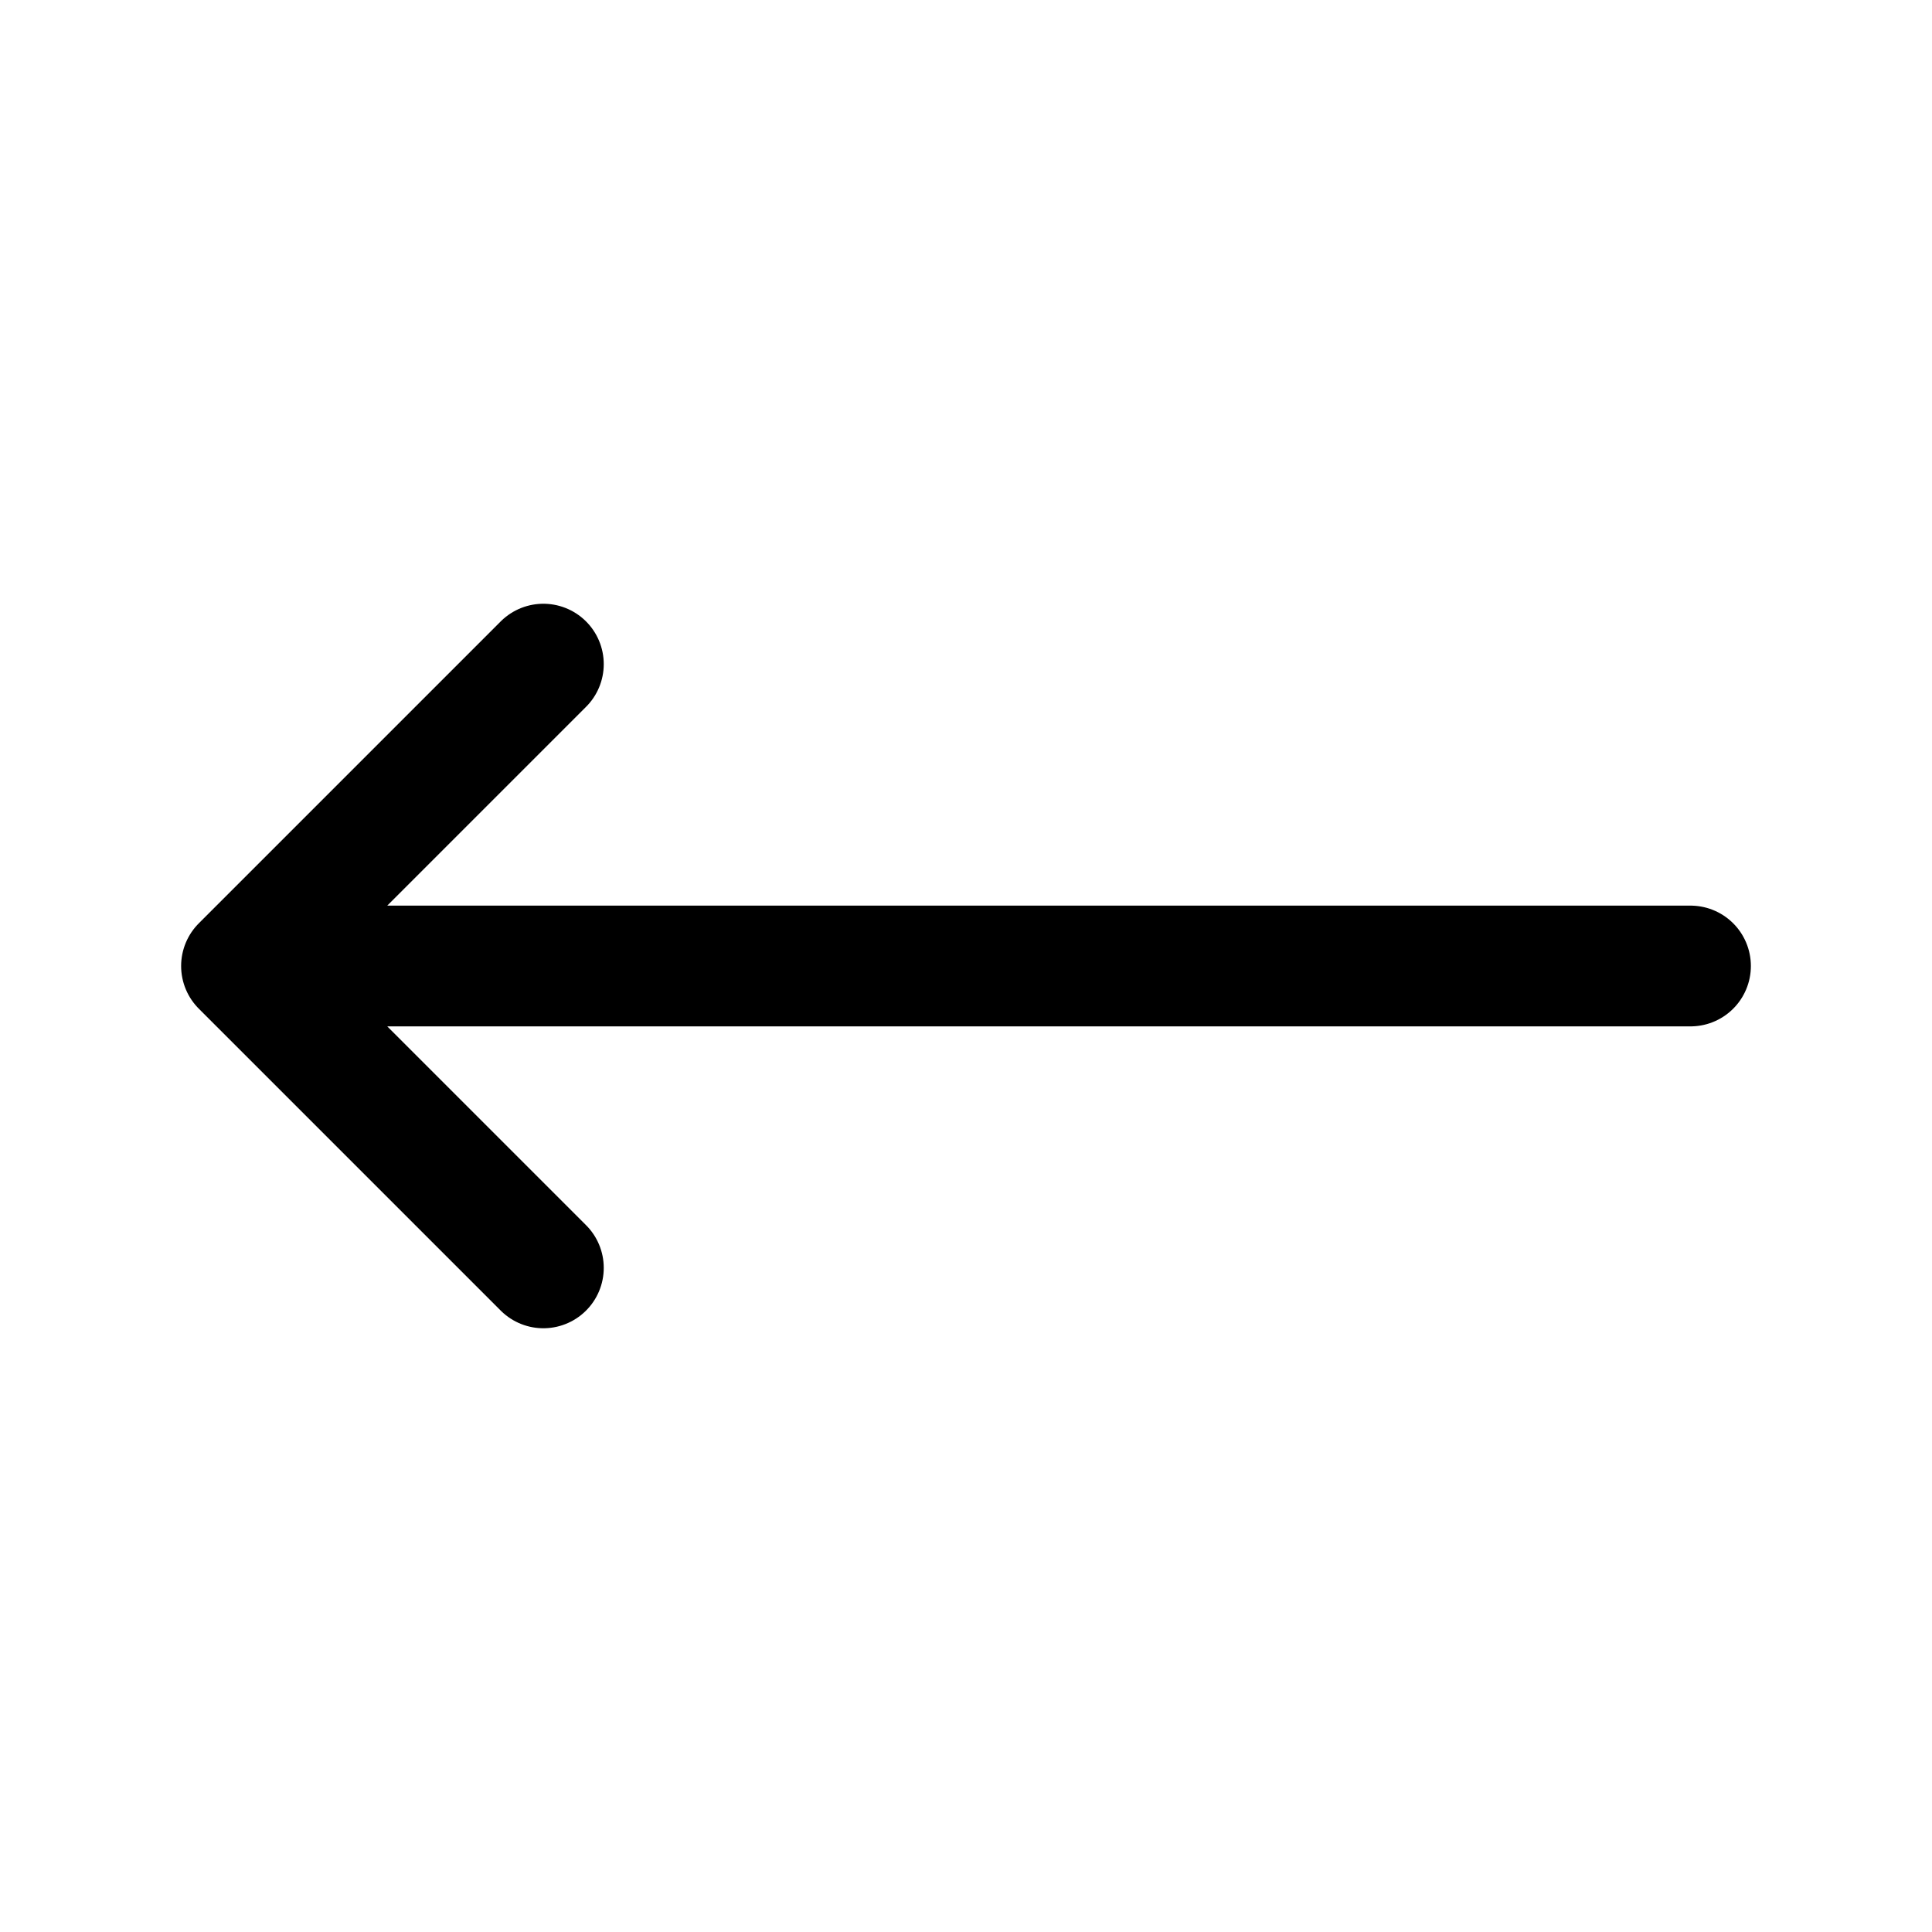
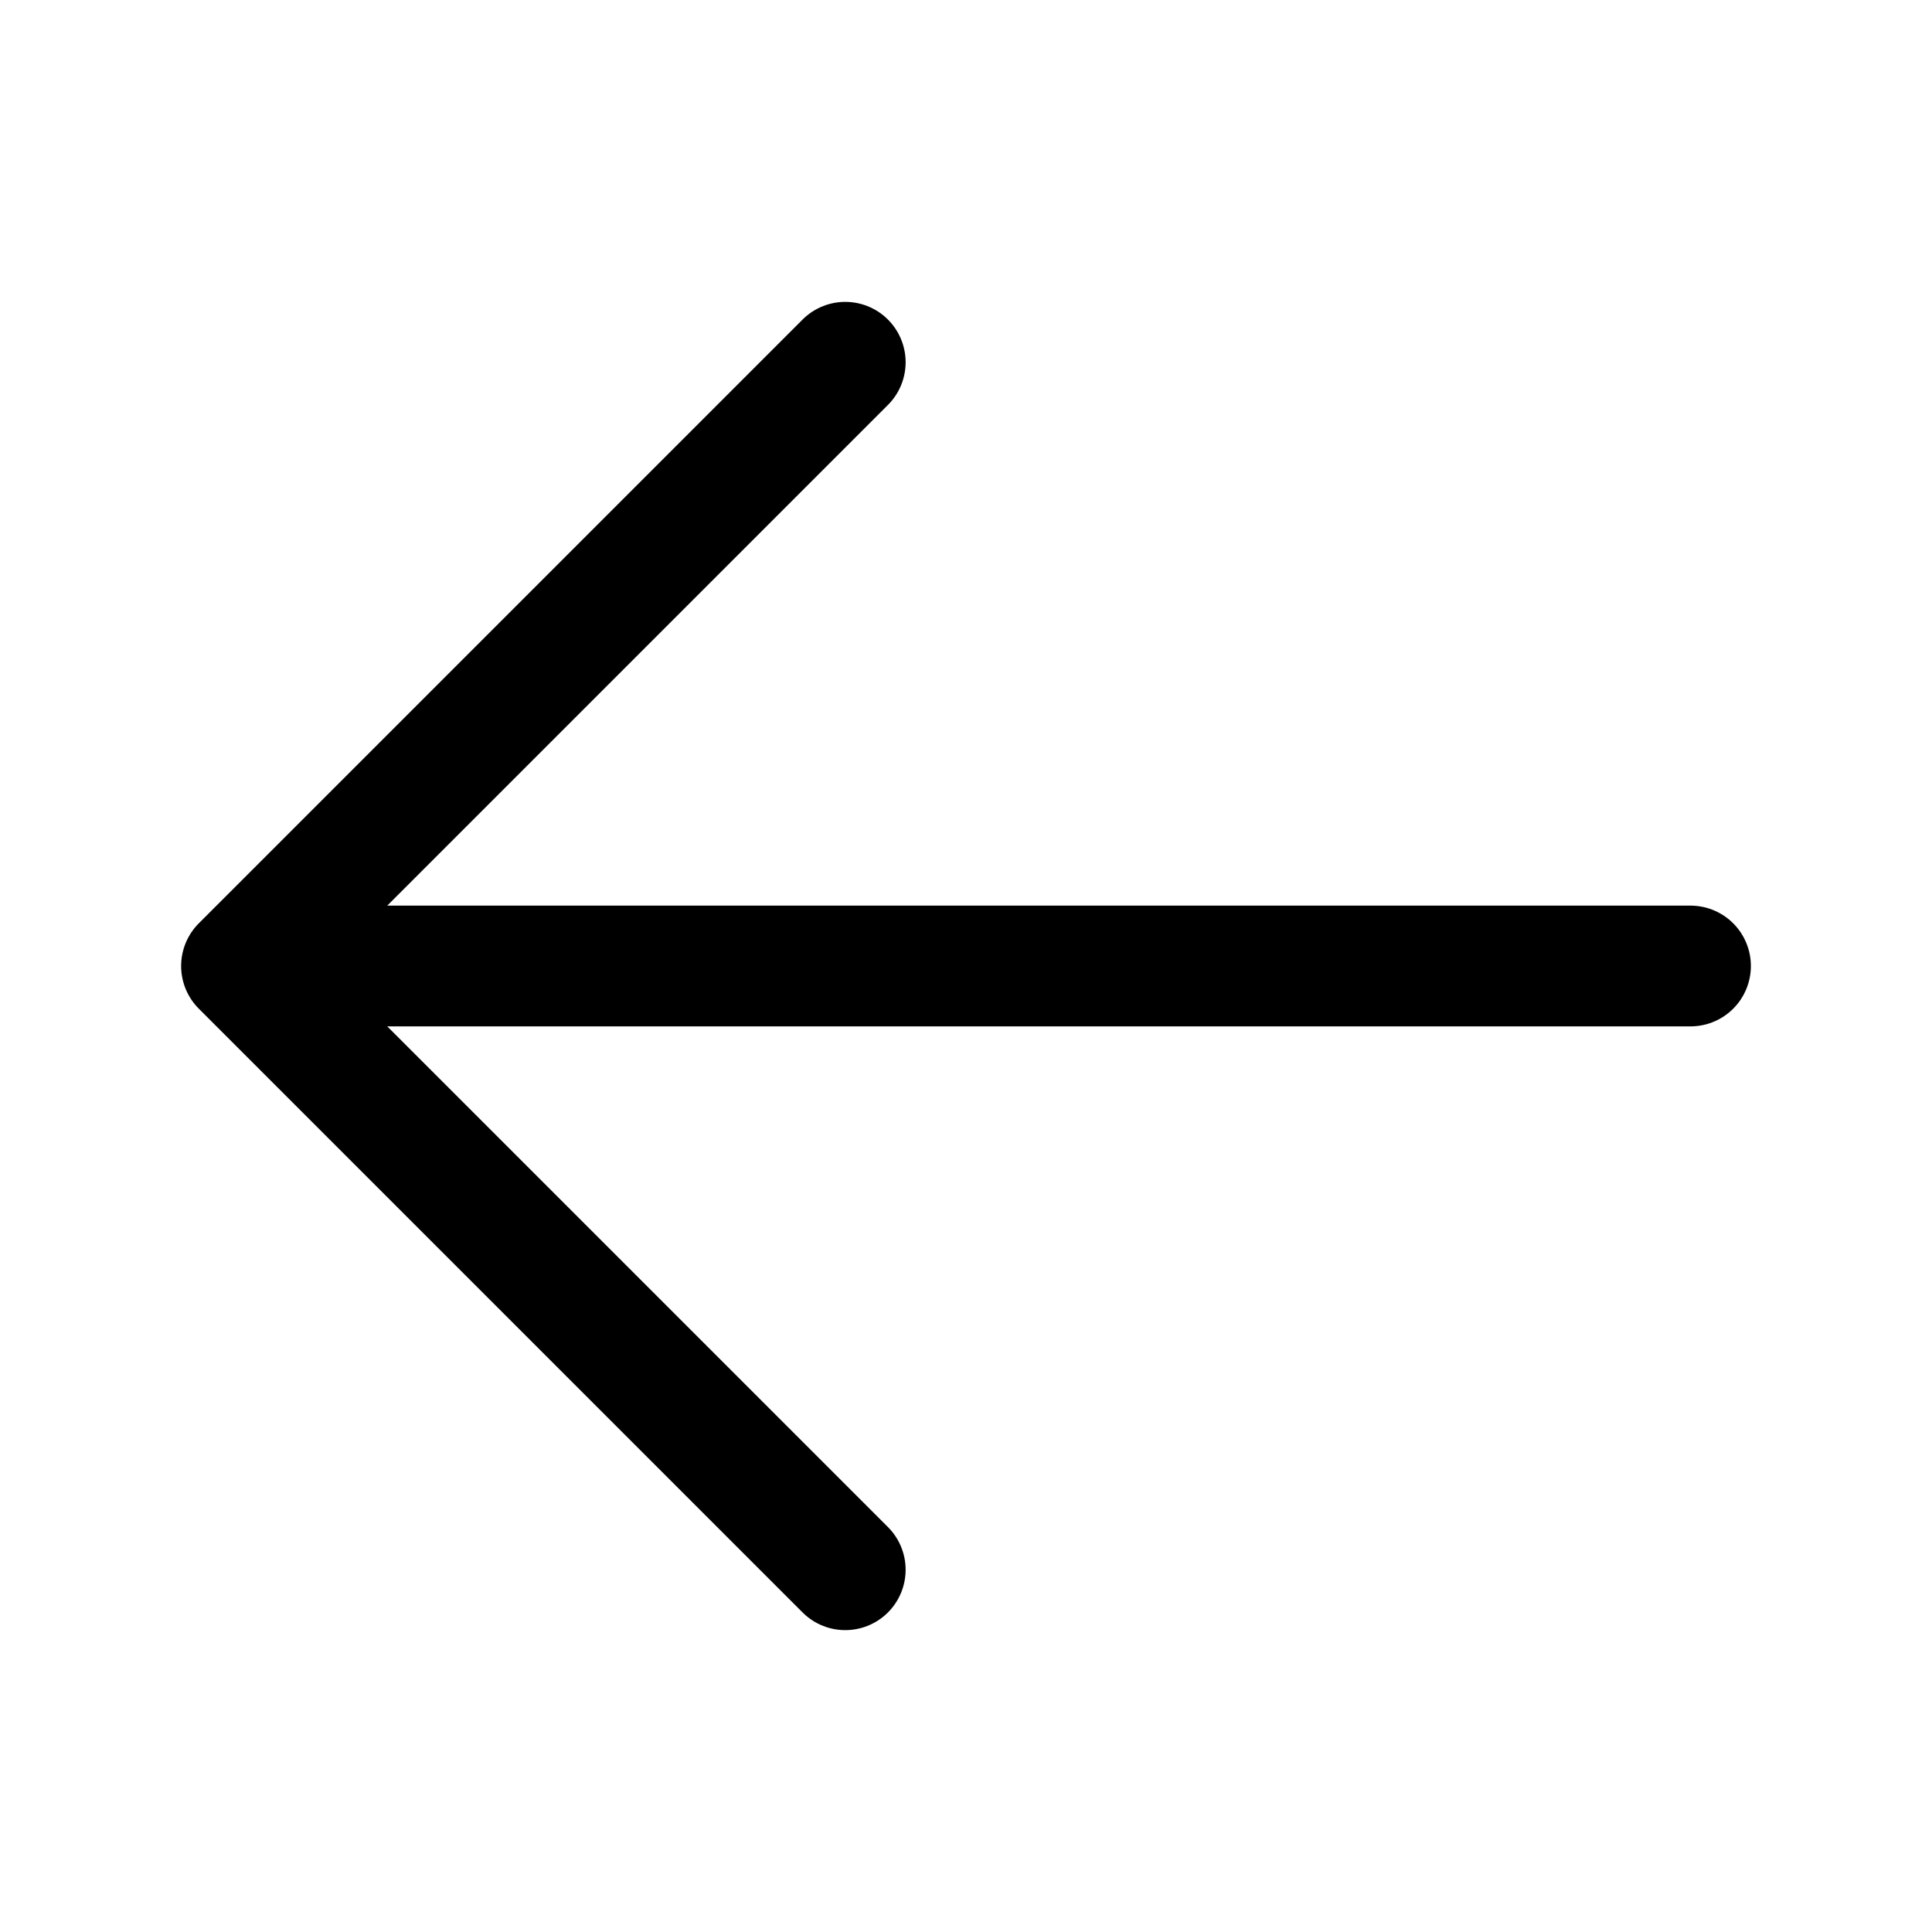
<svg xmlns="http://www.w3.org/2000/svg" fill="none" viewBox="0 0 24 24" stroke-width="1.5" stroke="currentColor">
-   <path stroke-linecap="round" stroke-linejoin="round" d="M6.75 15.75 3 12m0 0 3.75-3.75M3 12h18" />
+   <path stroke-linecap="round" stroke-linejoin="round" d="M10.5 19.5 3 12m0 0 7.5-7.5M3 12h18" />
</svg>
